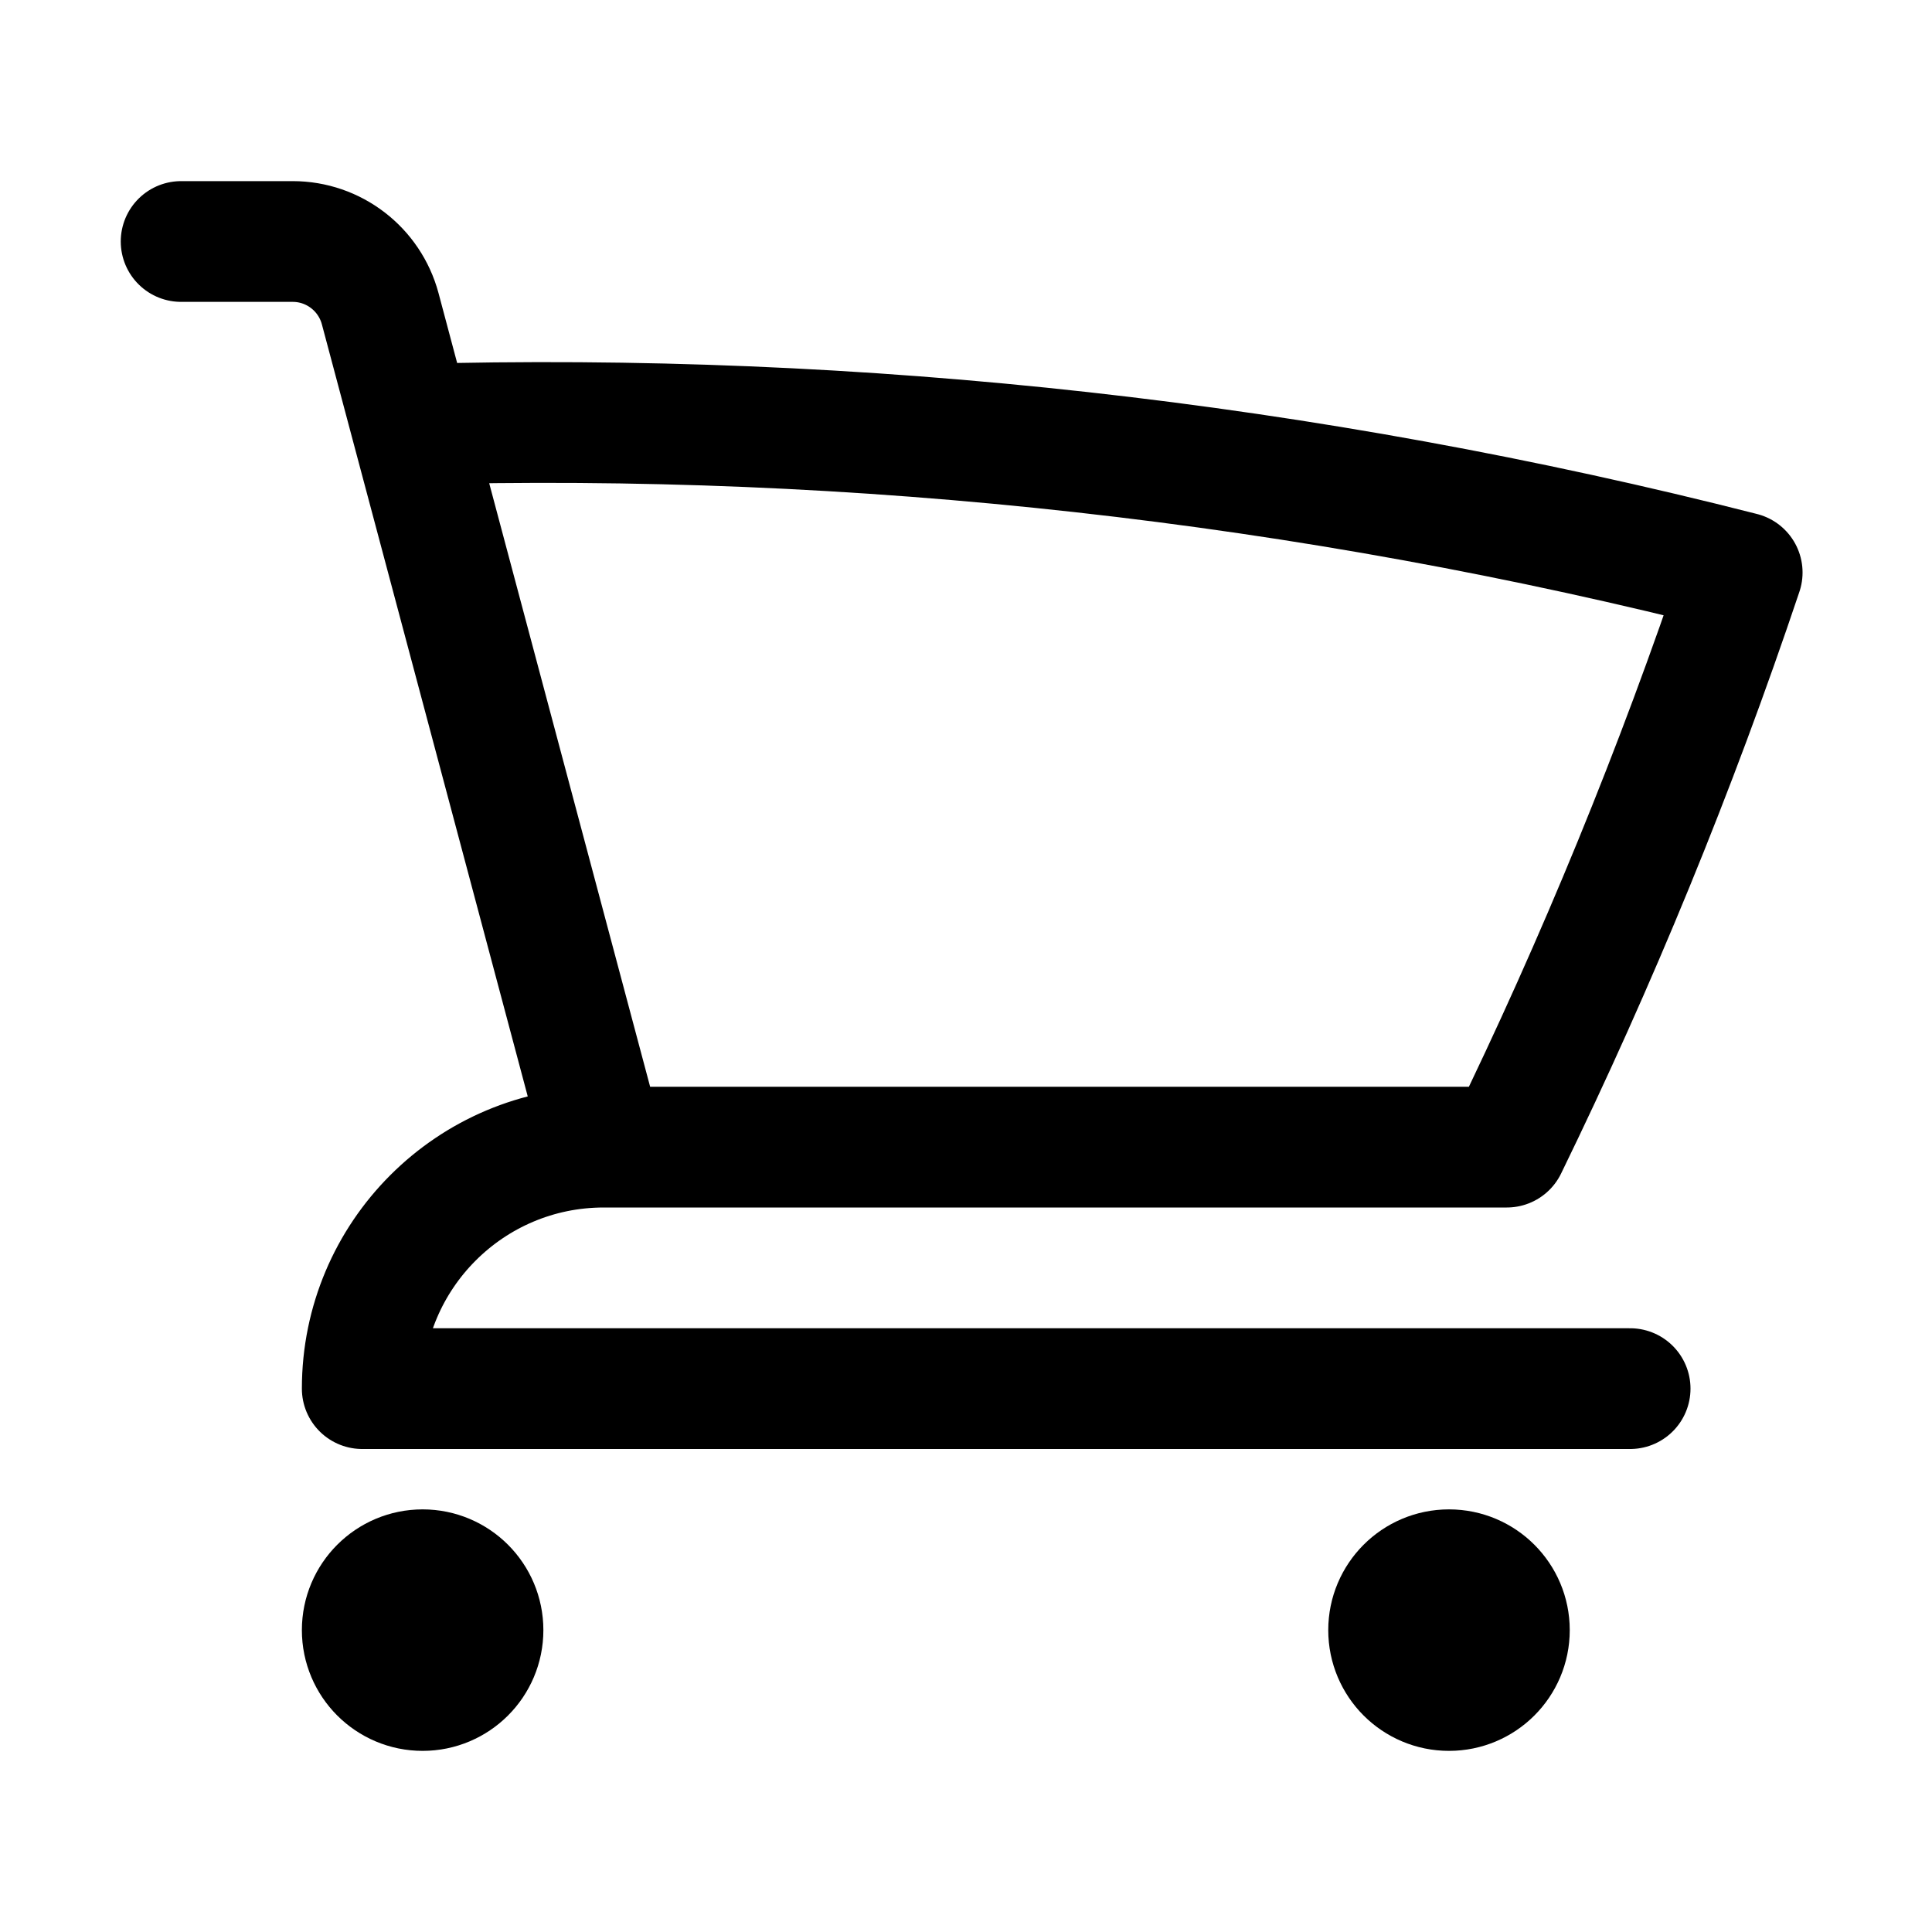
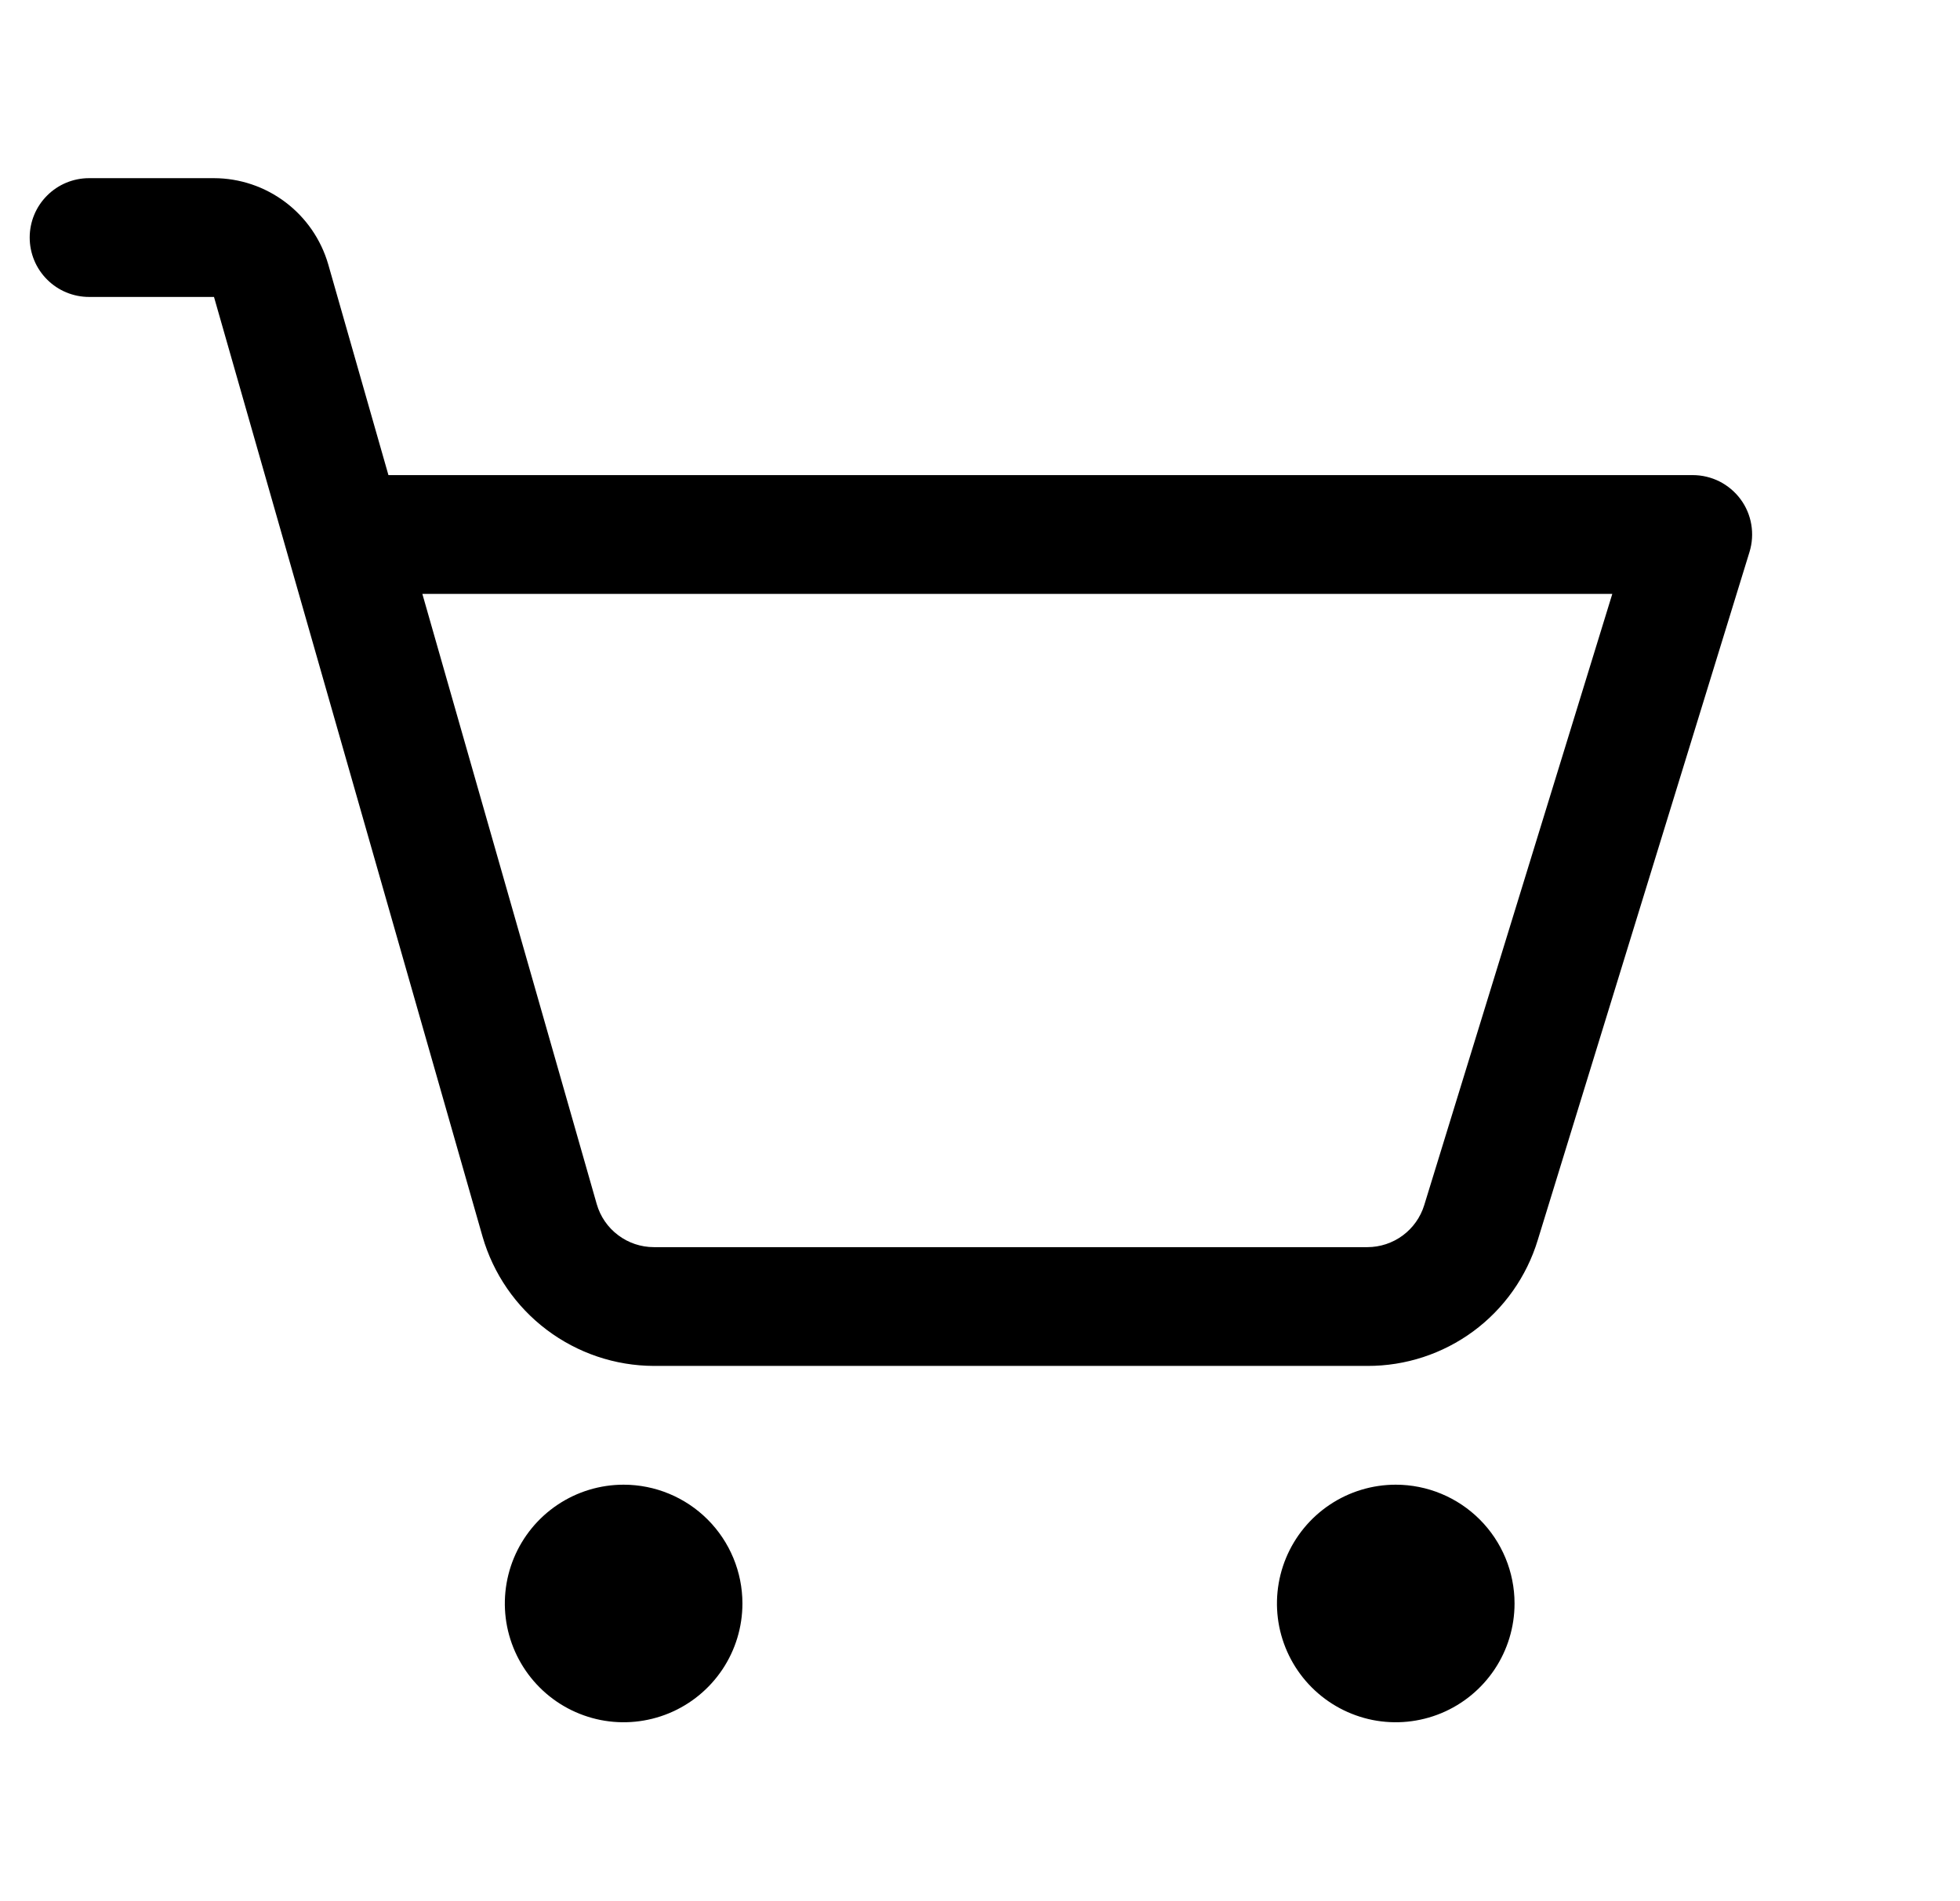
- <svg xmlns="http://www.w3.org/2000/svg" fill="none" viewBox="0 0 24 24" stroke-width="1.5" stroke="currentColor" class="w-6 h-6">
-   <path stroke-linecap="round" stroke-linejoin="round" d="M2.25 3h1.386c.51 0 .955.343 1.087.835l.383 1.437M7.5 14.25a3 3 0 00-3 3h15.75m-12.75-3h11.218c1.121-2.3 2.1-4.684 2.924-7.138a60.114 60.114 0 00-16.536-1.84M7.5 14.25L5.106 5.272M6 20.25a.75.75 0 11-1.5 0 .75.75 0 011.5 0zm12.75 0a.75.75 0 11-1.5 0 .75.75 0 011.5 0z" />
+ <svg xmlns="http://www.w3.org/2000/svg" width="33" height="32" viewBox="0 0 33 32">
+   <path d="M12.5 27C12.5 27.396 12.383 27.782 12.163 28.111C11.943 28.44 11.631 28.696 11.265 28.848C10.9 28.999 10.498 29.039 10.11 28.962C9.722 28.884 9.365 28.694 9.086 28.414C8.806 28.134 8.616 27.778 8.538 27.39C8.461 27.002 8.501 26.6 8.652 26.235C8.804 25.869 9.06 25.557 9.389 25.337C9.718 25.117 10.104 25 10.5 25C11.03 25 11.539 25.211 11.914 25.586C12.289 25.961 12.5 26.47 12.5 27ZM23.5 25C23.104 25 22.718 25.117 22.389 25.337C22.06 25.557 21.804 25.869 21.652 26.235C21.501 26.6 21.461 27.002 21.538 27.39C21.616 27.778 21.806 28.134 22.086 28.414C22.366 28.694 22.722 28.884 23.11 28.962C23.498 29.039 23.9 28.999 24.265 28.848C24.631 28.696 24.943 28.44 25.163 28.111C25.383 27.782 25.5 27.396 25.5 27C25.5 26.47 25.289 25.961 24.914 25.586C24.539 25.211 24.03 25 23.5 25ZM29.456 9.294L25.89 20.883C25.703 21.497 25.323 22.035 24.807 22.416C24.29 22.797 23.665 23.002 23.023 23H11.009C10.357 22.998 9.725 22.784 9.205 22.392C8.685 22 8.306 21.449 8.125 20.824L3.603 5H1.5C1.235 5 0.98 4.895 0.793 4.707C0.605 4.52 0.5 4.265 0.5 4C0.5 3.735 0.605 3.48 0.793 3.293C0.98 3.105 1.235 3 1.5 3H3.603C4.037 3.001 4.459 3.143 4.806 3.405C5.152 3.666 5.405 4.033 5.526 4.45L6.54 8H28.5C28.657 8 28.811 8.037 28.951 8.107C29.09 8.178 29.212 8.28 29.305 8.406C29.398 8.531 29.46 8.677 29.486 8.832C29.512 8.986 29.502 9.144 29.456 9.294ZM27.146 10H7.111L10.047 20.275C10.107 20.484 10.233 20.668 10.407 20.798C10.58 20.929 10.791 21 11.009 21H23.023C23.236 21 23.445 20.931 23.617 20.804C23.789 20.677 23.916 20.498 23.979 20.294L27.146 10Z" />
</svg>
